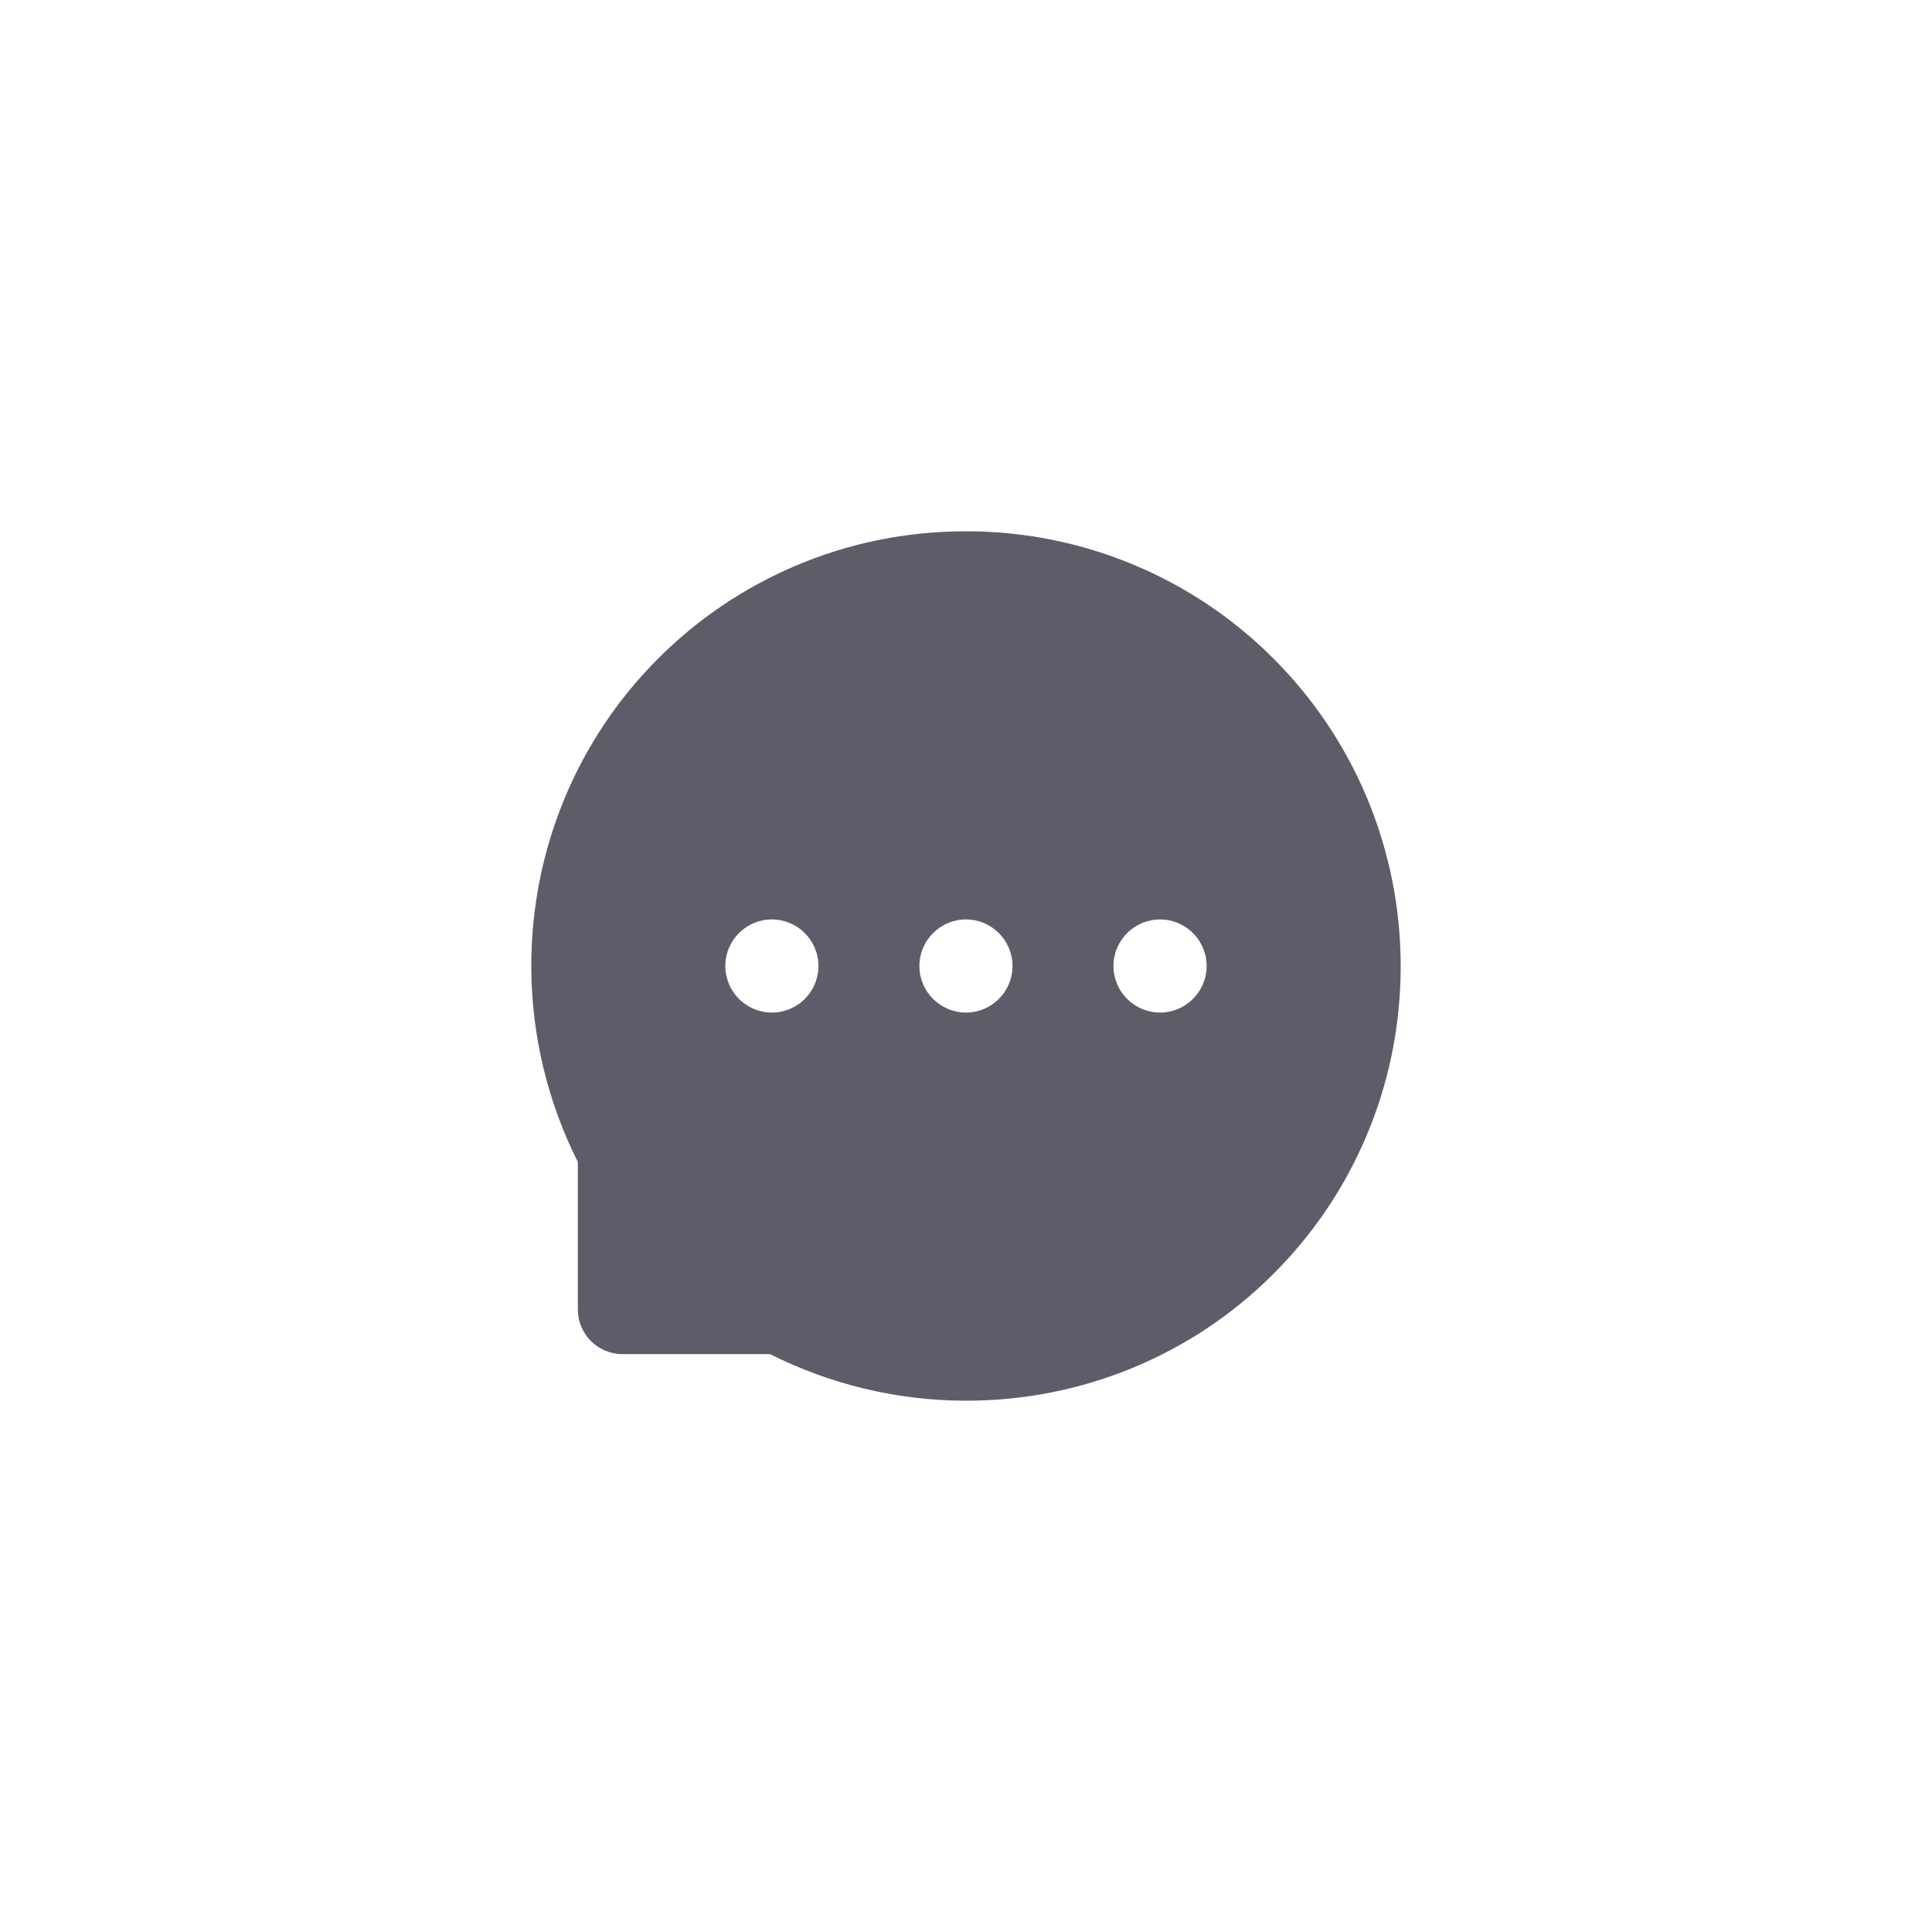
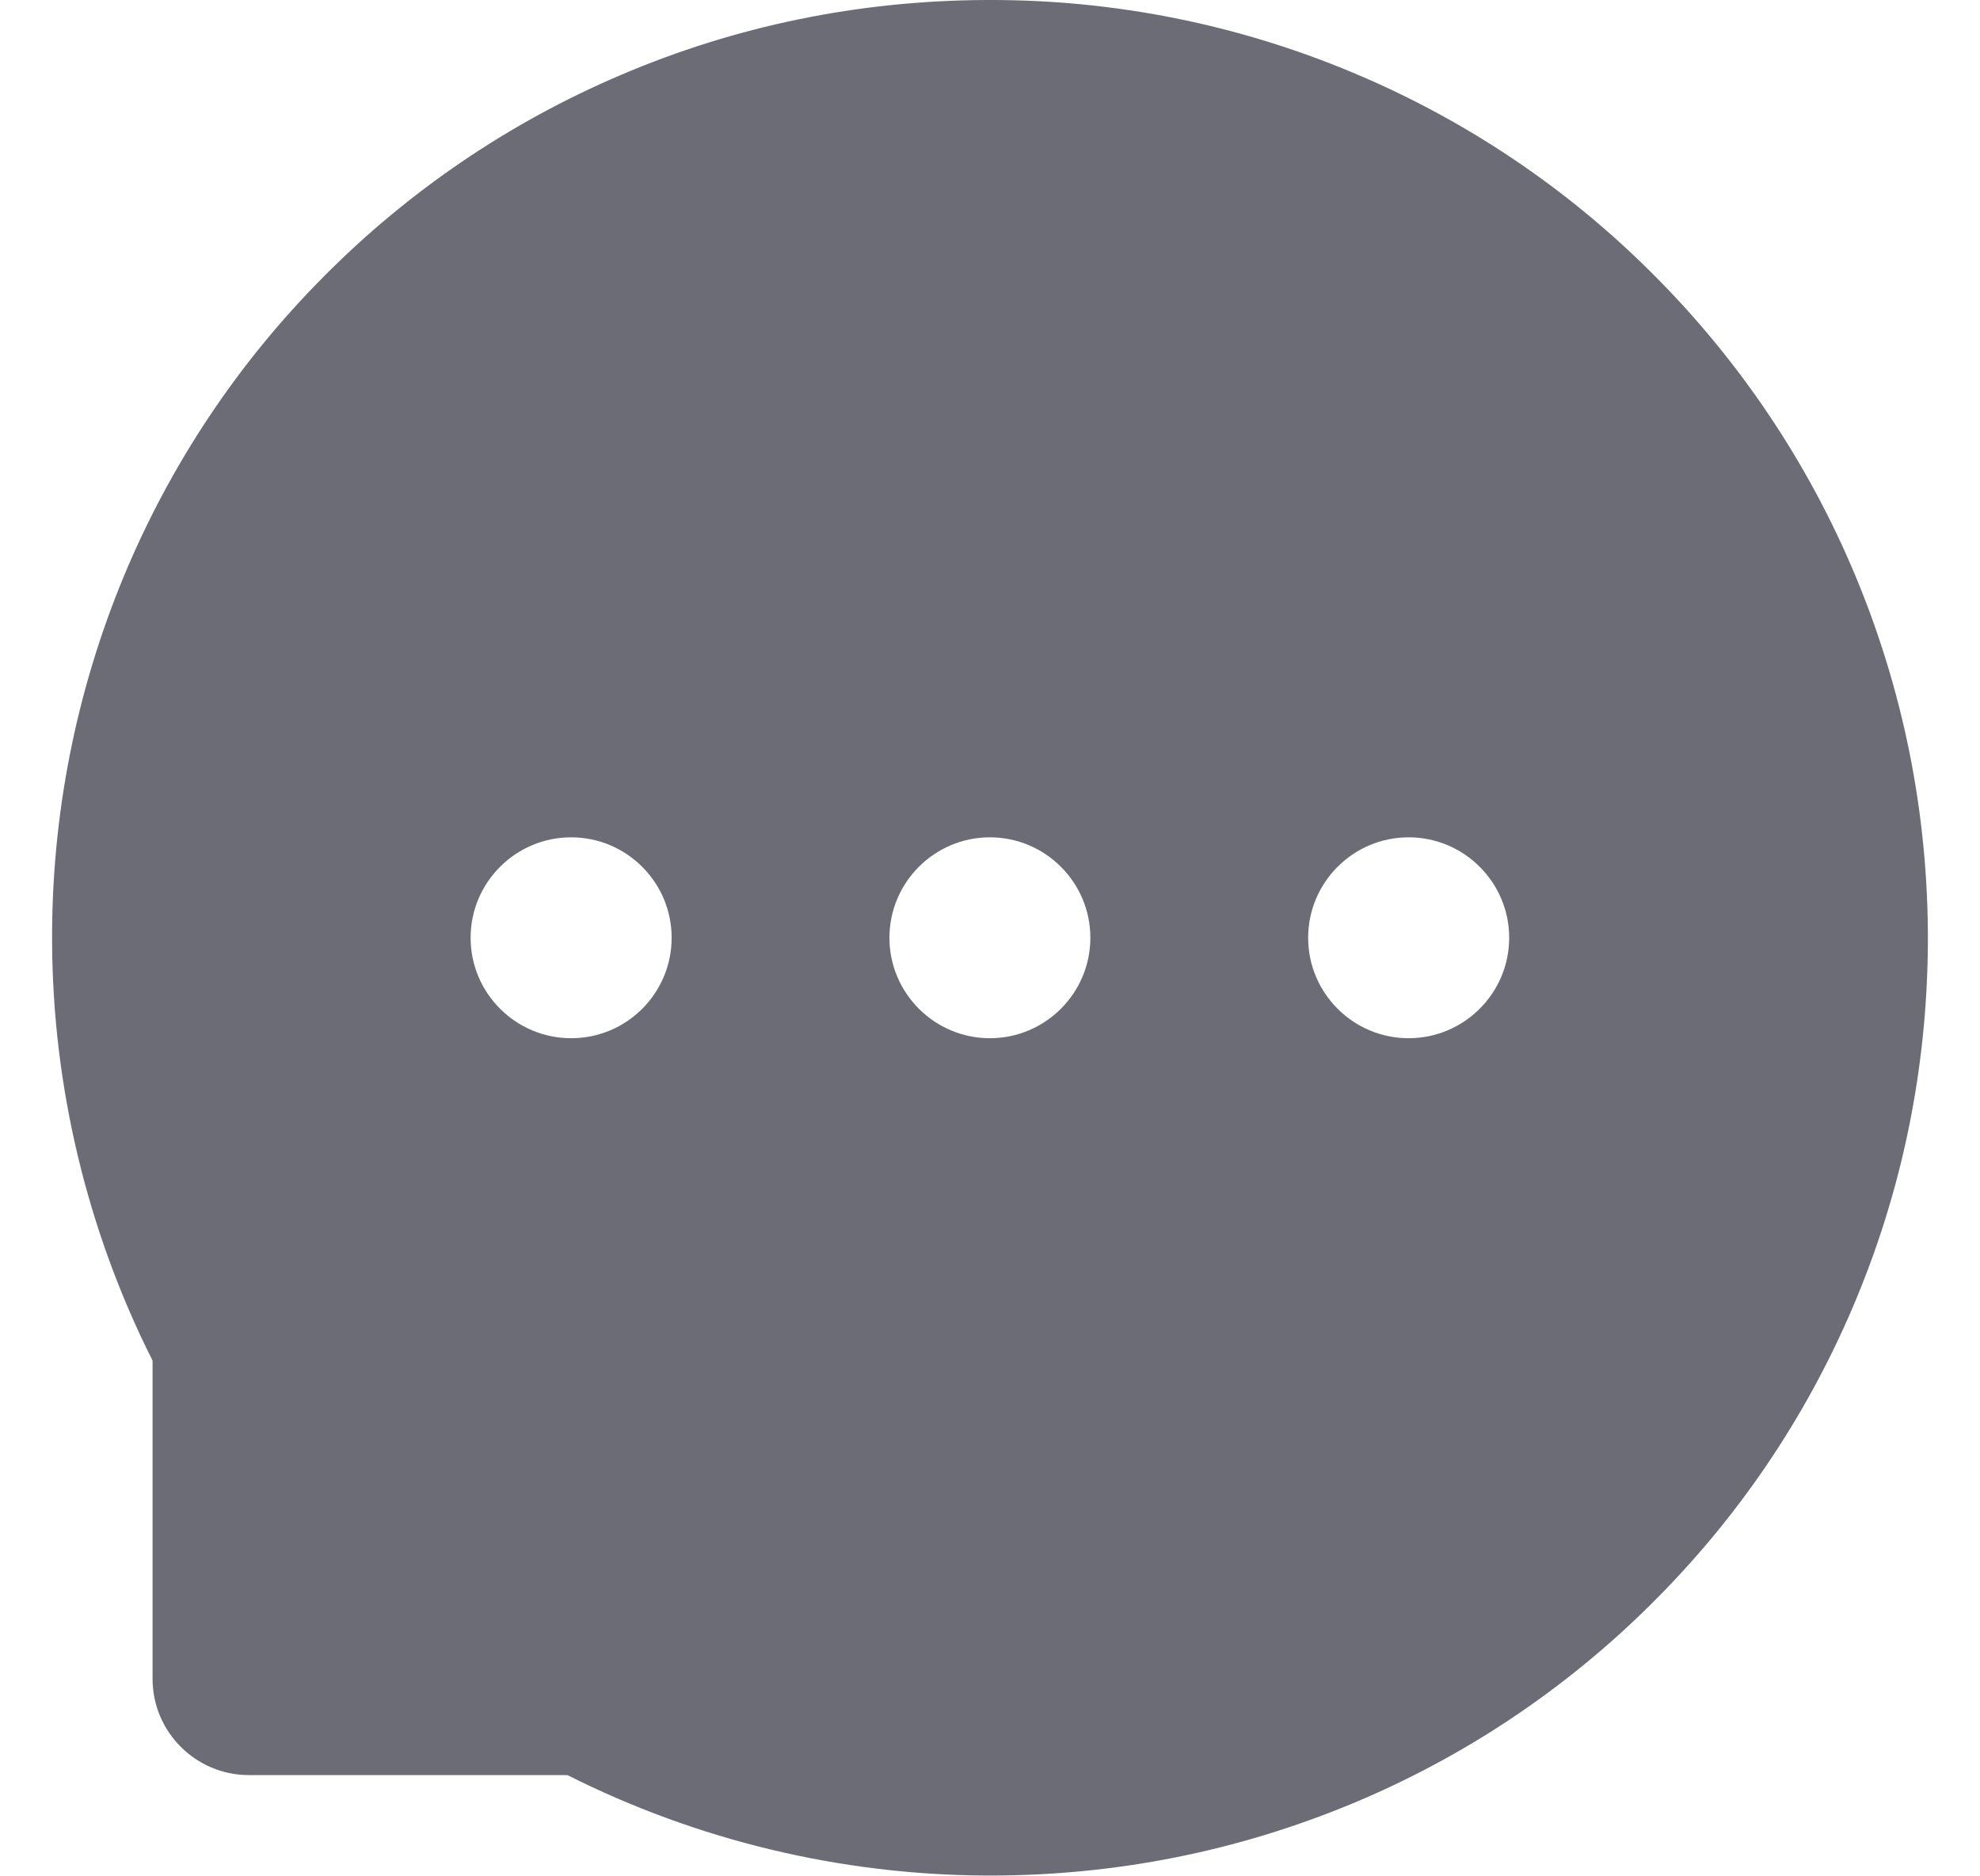
- <svg xmlns="http://www.w3.org/2000/svg" width="40" height="40" viewBox="0 0 40 40" fill="none">
-   <path d="M28.299 16.512C27.848 15.437 27.191 14.459 26.365 13.634C25.541 12.807 24.563 12.15 23.486 11.699C22.382 11.235 21.197 10.998 19.999 11H19.959C18.741 11.006 17.563 11.247 16.454 11.721C15.386 12.176 14.417 12.835 13.601 13.66C12.783 14.483 12.134 15.458 11.689 16.529C11.227 17.642 10.993 18.837 11 20.042C11.006 21.436 11.34 22.82 11.964 24.058V27.112C11.964 27.622 12.379 28.036 12.889 28.036H15.944C17.19 28.663 18.565 28.993 19.961 29H20.003C21.207 29 22.373 28.767 23.472 28.311C24.544 27.866 25.518 27.216 26.341 26.398C27.17 25.577 27.822 24.616 28.279 23.546C28.752 22.437 28.994 21.258 29 20.04C29.004 18.817 28.766 17.63 28.299 16.512ZM15.981 20.964C15.449 20.964 15.017 20.532 15.017 20C15.017 19.468 15.449 19.036 15.981 19.036C16.512 19.036 16.945 19.468 16.945 20C16.945 20.532 16.514 20.964 15.981 20.964ZM19.999 20.964C19.468 20.964 19.035 20.532 19.035 20C19.035 19.468 19.468 19.036 19.999 19.036C20.53 19.036 20.963 19.468 20.963 20C20.963 20.532 20.53 20.964 19.999 20.964ZM24.017 20.964C23.486 20.964 23.053 20.532 23.053 20C23.053 19.468 23.486 19.036 24.017 19.036C24.549 19.036 24.982 19.468 24.982 20C24.982 20.532 24.549 20.964 24.017 20.964Z" fill="#5D5D6A" />
+ <svg xmlns="http://www.w3.org/2000/svg" width="19" height="18" viewBox="0 0 19 18" fill="none">
+   <path d="M17.799 5.513C17.348 4.437 16.691 3.459 15.865 2.634C15.041 1.807 14.063 1.15 12.986 0.699C11.882 0.235 10.697 -0.002 9.499 1.85836e-05H9.459C8.241 0.006 7.063 0.247 5.954 0.721C4.886 1.176 3.917 1.835 3.101 2.66C2.283 3.483 1.634 4.458 1.189 5.529C0.727 6.642 0.493 7.837 0.5 9.042C0.506 10.436 0.84 11.82 1.464 13.058V16.112C1.464 16.622 1.879 17.036 2.389 17.036H5.445C6.69 17.663 8.065 17.993 9.461 18H9.503C10.707 18 11.873 17.767 12.972 17.311C14.044 16.866 15.018 16.216 15.841 15.398C16.67 14.577 17.322 13.617 17.779 12.546C18.252 11.437 18.494 10.258 18.5 9.04C18.504 7.817 18.266 6.629 17.799 5.513ZM5.481 9.964C4.949 9.964 4.516 9.532 4.516 9C4.516 8.468 4.949 8.036 5.481 8.036C6.012 8.036 6.445 8.468 6.445 9C6.445 9.532 6.014 9.964 5.481 9.964ZM9.499 9.964C8.968 9.964 8.535 9.532 8.535 9C8.535 8.468 8.968 8.036 9.499 8.036C10.03 8.036 10.463 8.468 10.463 9C10.463 9.532 10.03 9.964 9.499 9.964ZM13.517 9.964C12.986 9.964 12.553 9.532 12.553 9C12.553 8.468 12.986 8.036 13.517 8.036C14.049 8.036 14.482 8.468 14.482 9C14.482 9.532 14.049 9.964 13.517 9.964Z" fill="#6C6C77" />
</svg>
